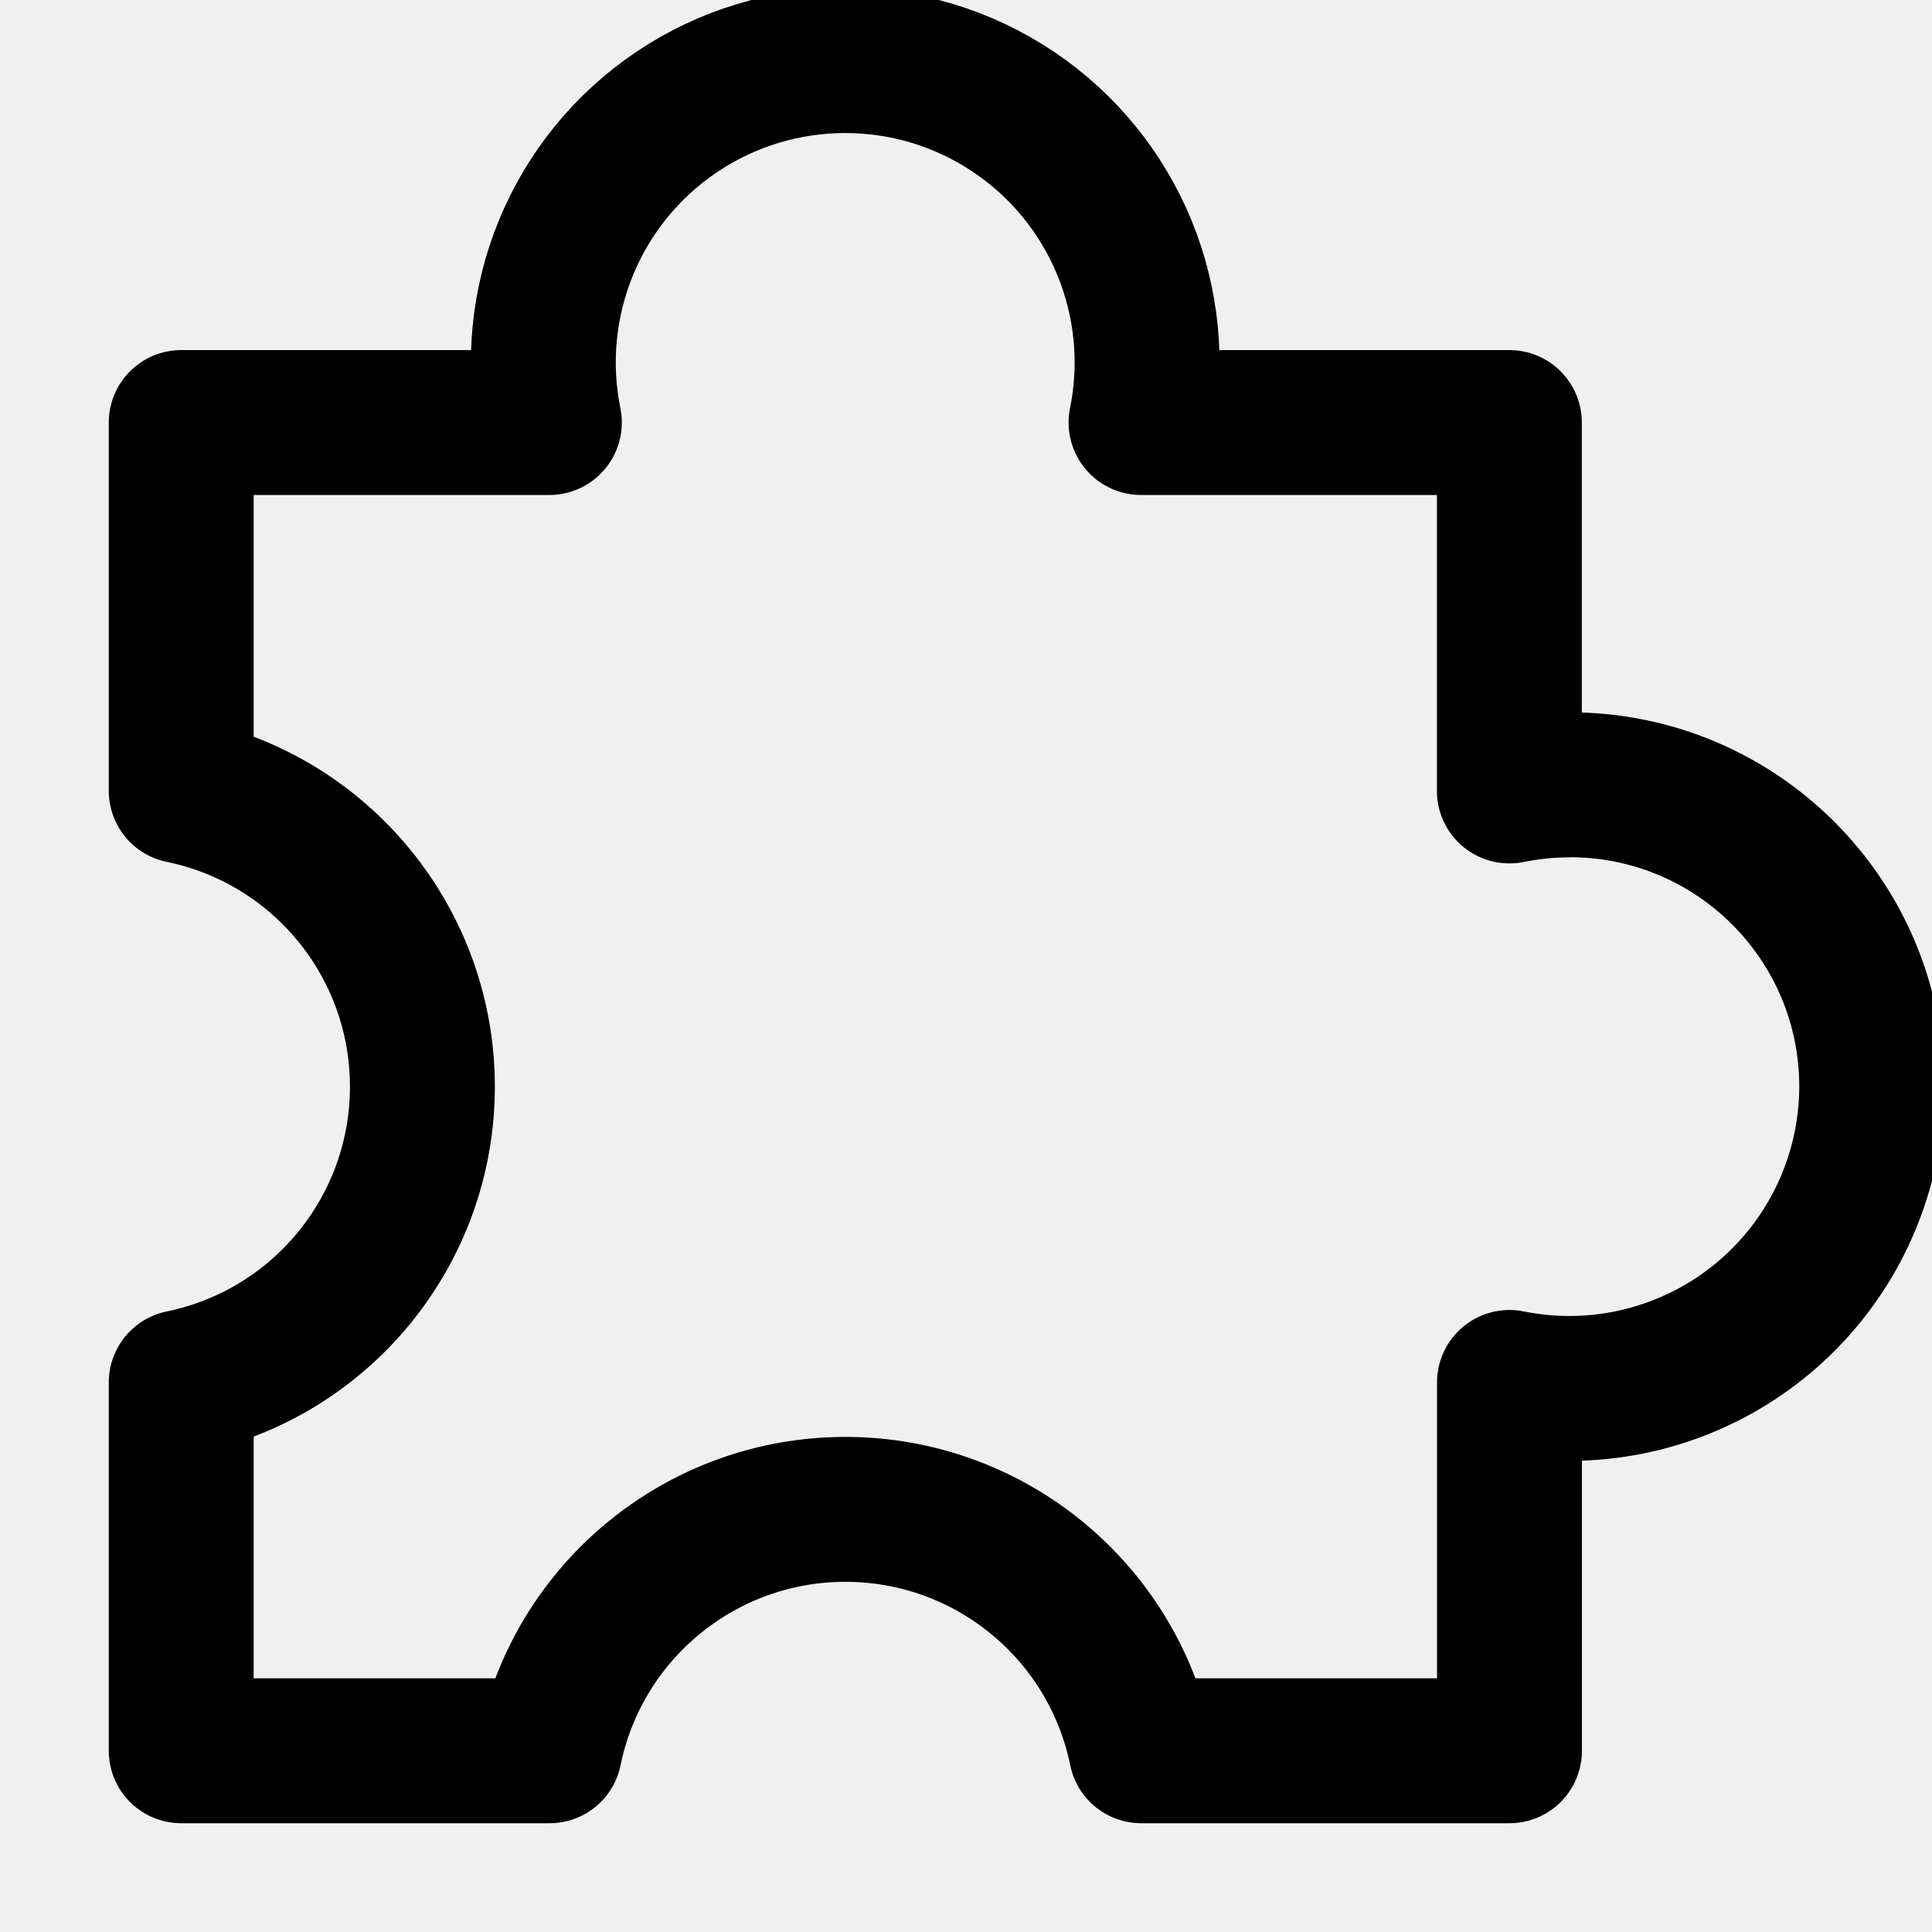
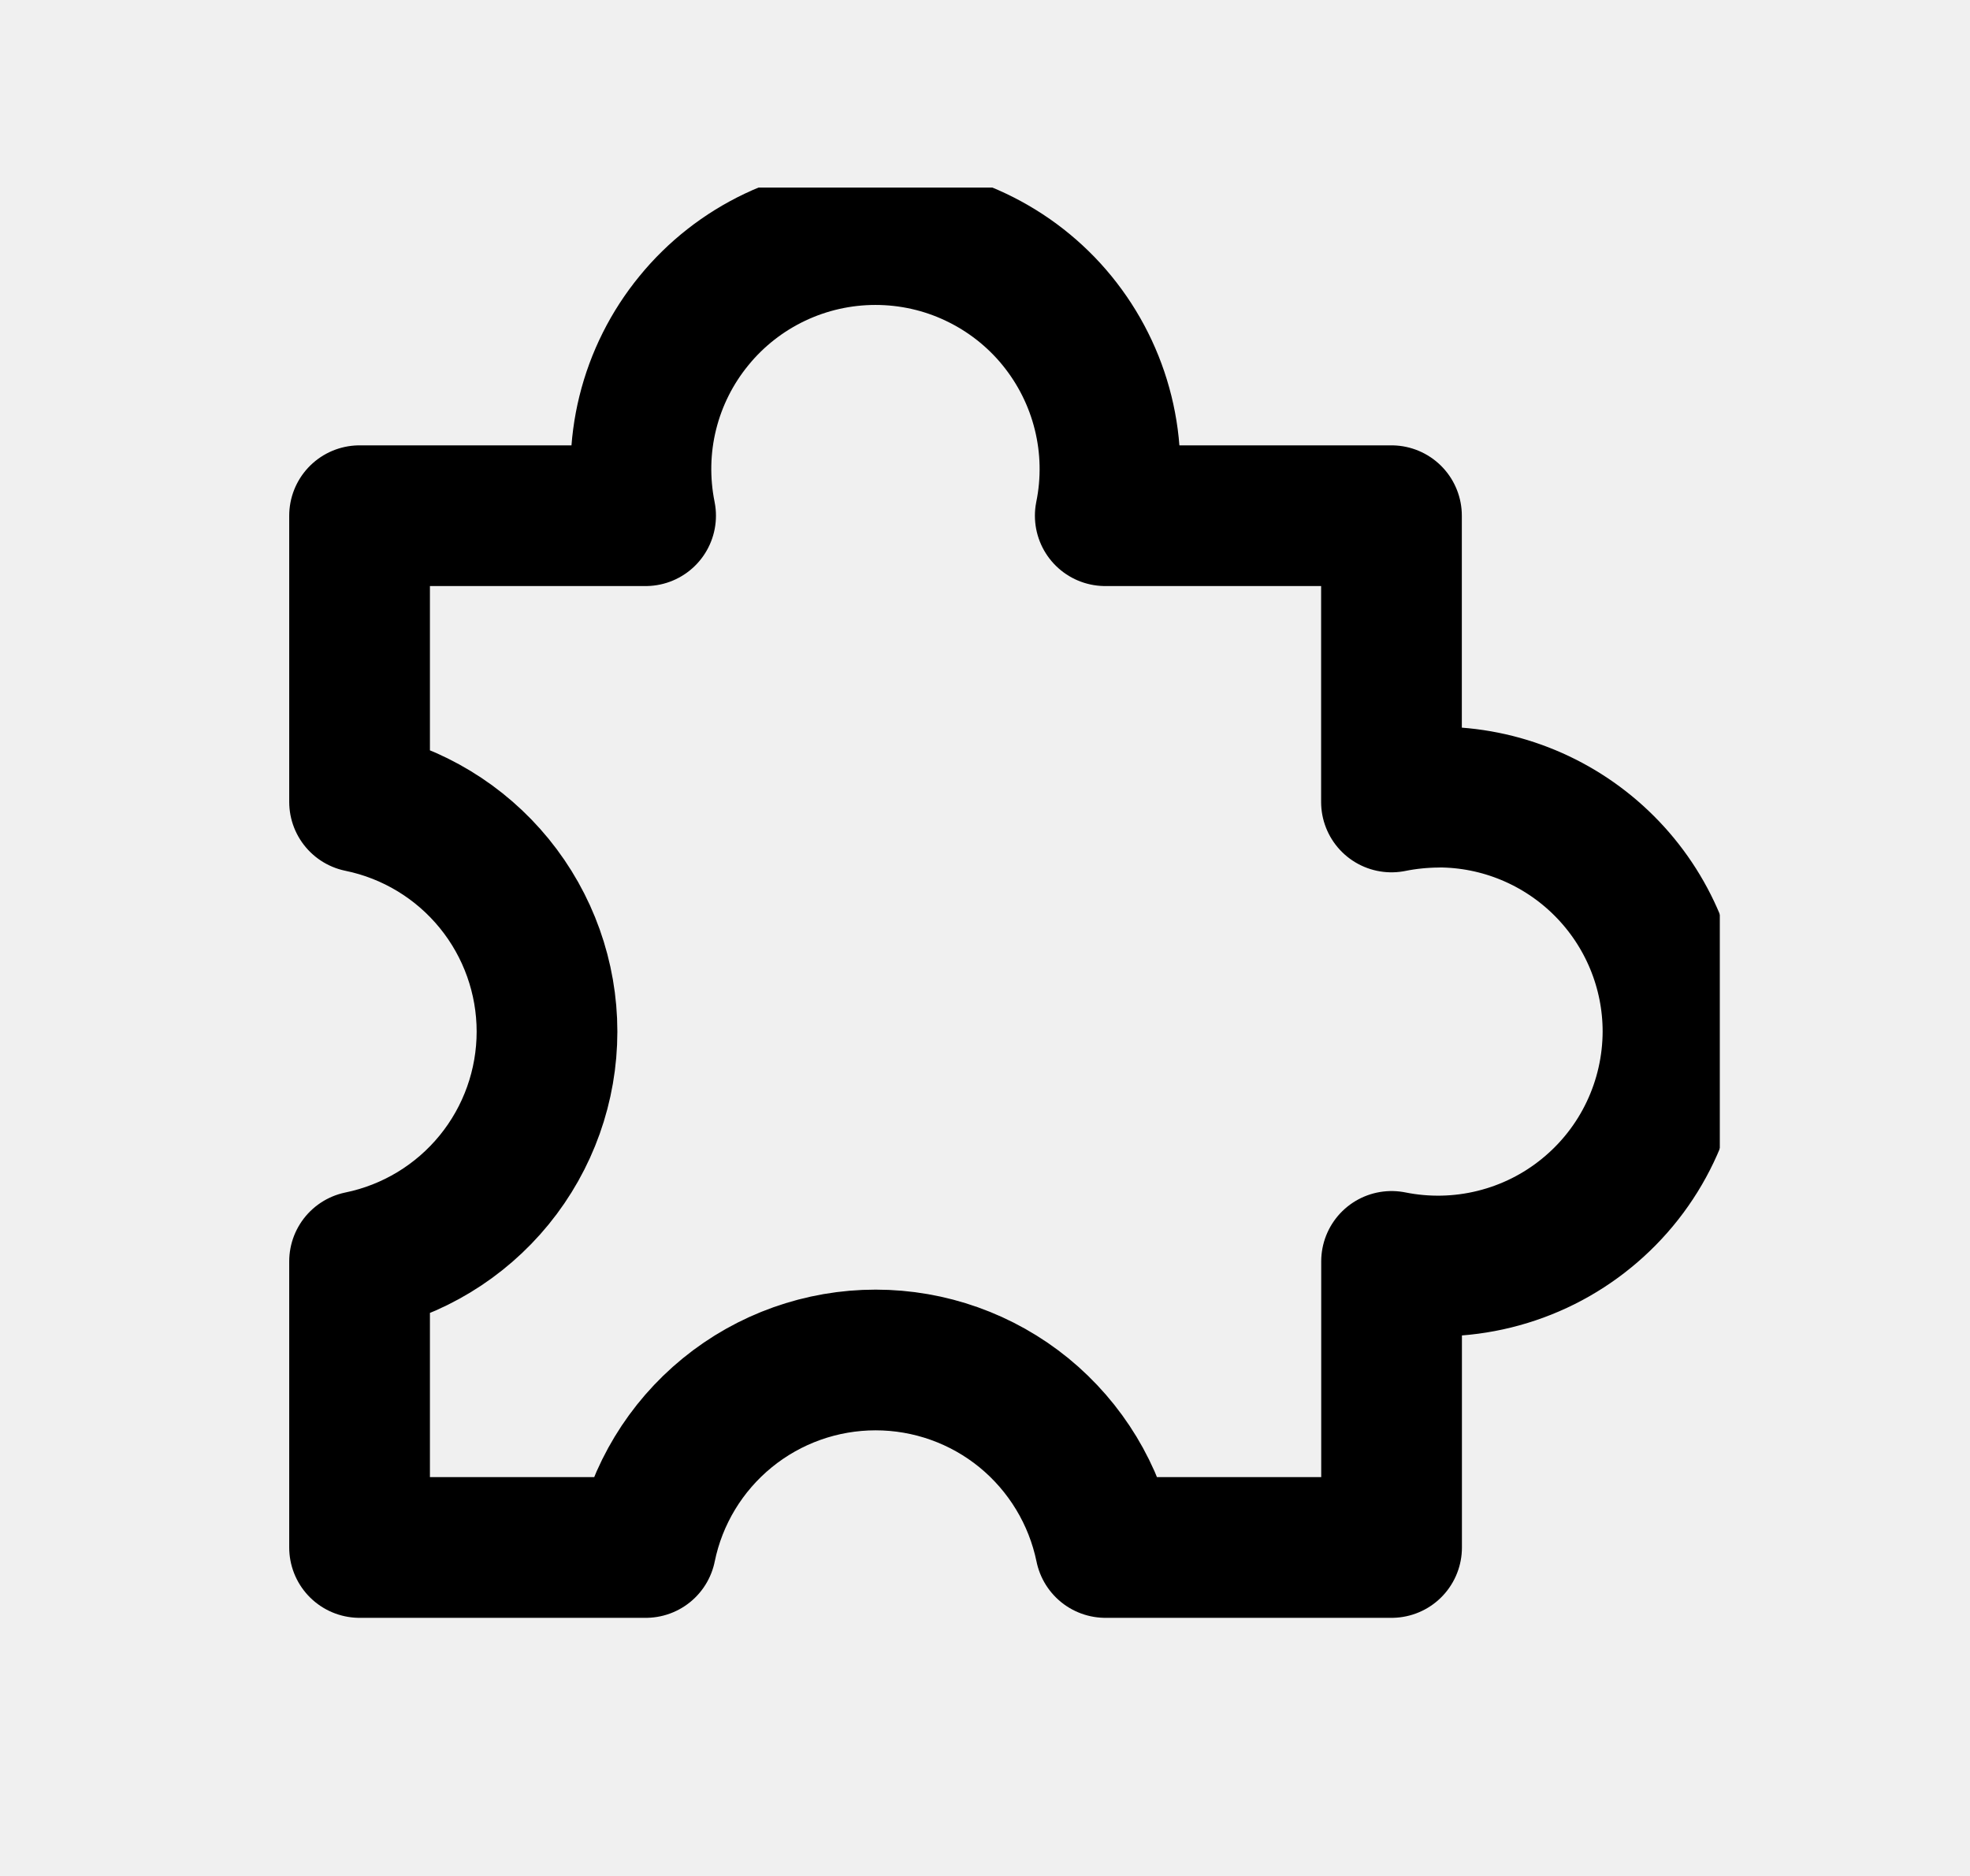
- <svg xmlns="http://www.w3.org/2000/svg" width="20" height="20" fill="none">
-   <g clip-path="url(#a)">
-     <path stroke="currentColor" stroke-linecap="round" stroke-linejoin="round" stroke-width="1.5" d="M16.25 8.125a3.22 3.22 0 0 0-.625.063V4.374h-3.813a3.125 3.125 0 1 0-6.125 0H1.876v3.813a3.126 3.126 0 0 1 0 6.124v3.813h3.813a3.126 3.126 0 0 1 6.125 0h3.812v-3.813a3.13 3.13 0 0 0 3.75-3.062 3.125 3.125 0 0 0-3.125-3.125Z" />
+ <svg xmlns="http://www.w3.org/2000/svg" width="21" height="20" viewBox="0 0 21 20" fill="none">
+   <mask id="mask0_16547_7358" style="mask-type:luminance" maskUnits="userSpaceOnUse" x="2" y="2" width="17" height="16">
+     <path d="M2.333 2H18.333V18H2.333V2Z" fill="white" />
+   </mask>
+   <g mask="url(#mask0_16547_7358)">
+     <path d="M15.333 8.499C15.165 8.5 14.997 8.517 14.833 8.55V5.498H11.782C11.856 5.135 11.848 4.76 11.759 4.401C11.67 4.041 11.502 3.706 11.268 3.419C11.034 3.132 10.738 2.901 10.403 2.742C10.069 2.583 9.703 2.501 9.332 2.501C8.962 2.501 8.596 2.583 8.261 2.742C7.926 2.901 7.631 3.132 7.397 3.419C7.162 3.706 6.994 4.041 6.905 4.401C6.816 4.76 6.809 5.135 6.882 5.498H3.833V8.549C4.398 8.665 4.904 8.972 5.268 9.418C5.632 9.864 5.831 10.423 5.831 10.998C5.831 11.574 5.632 12.133 5.268 12.579C4.904 13.025 4.398 13.332 3.833 13.448V16.498H6.884C6.999 15.934 7.306 15.427 7.753 15.062C8.199 14.698 8.758 14.499 9.334 14.499C9.91 14.499 10.469 14.698 10.915 15.062C11.361 15.427 11.668 15.934 11.784 16.498H14.834V13.448C15.197 13.521 15.572 13.513 15.931 13.424C16.291 13.335 16.626 13.168 16.913 12.933C17.2 12.699 17.432 12.404 17.591 12.069C17.75 11.735 17.833 11.369 17.834 10.998C17.834 10.335 17.57 9.7 17.101 9.231C16.632 8.762 15.996 8.498 15.334 8.498L15.333 8.499Z" stroke="currentColor" stroke-width="1.5" stroke-linecap="round" stroke-linejoin="round" />
  </g>
-   <defs>
-     <clipPath id="a">
-       <path fill="currentColor" d="M0 0h20v20H0z" />
-     </clipPath>
-   </defs>
</svg>
